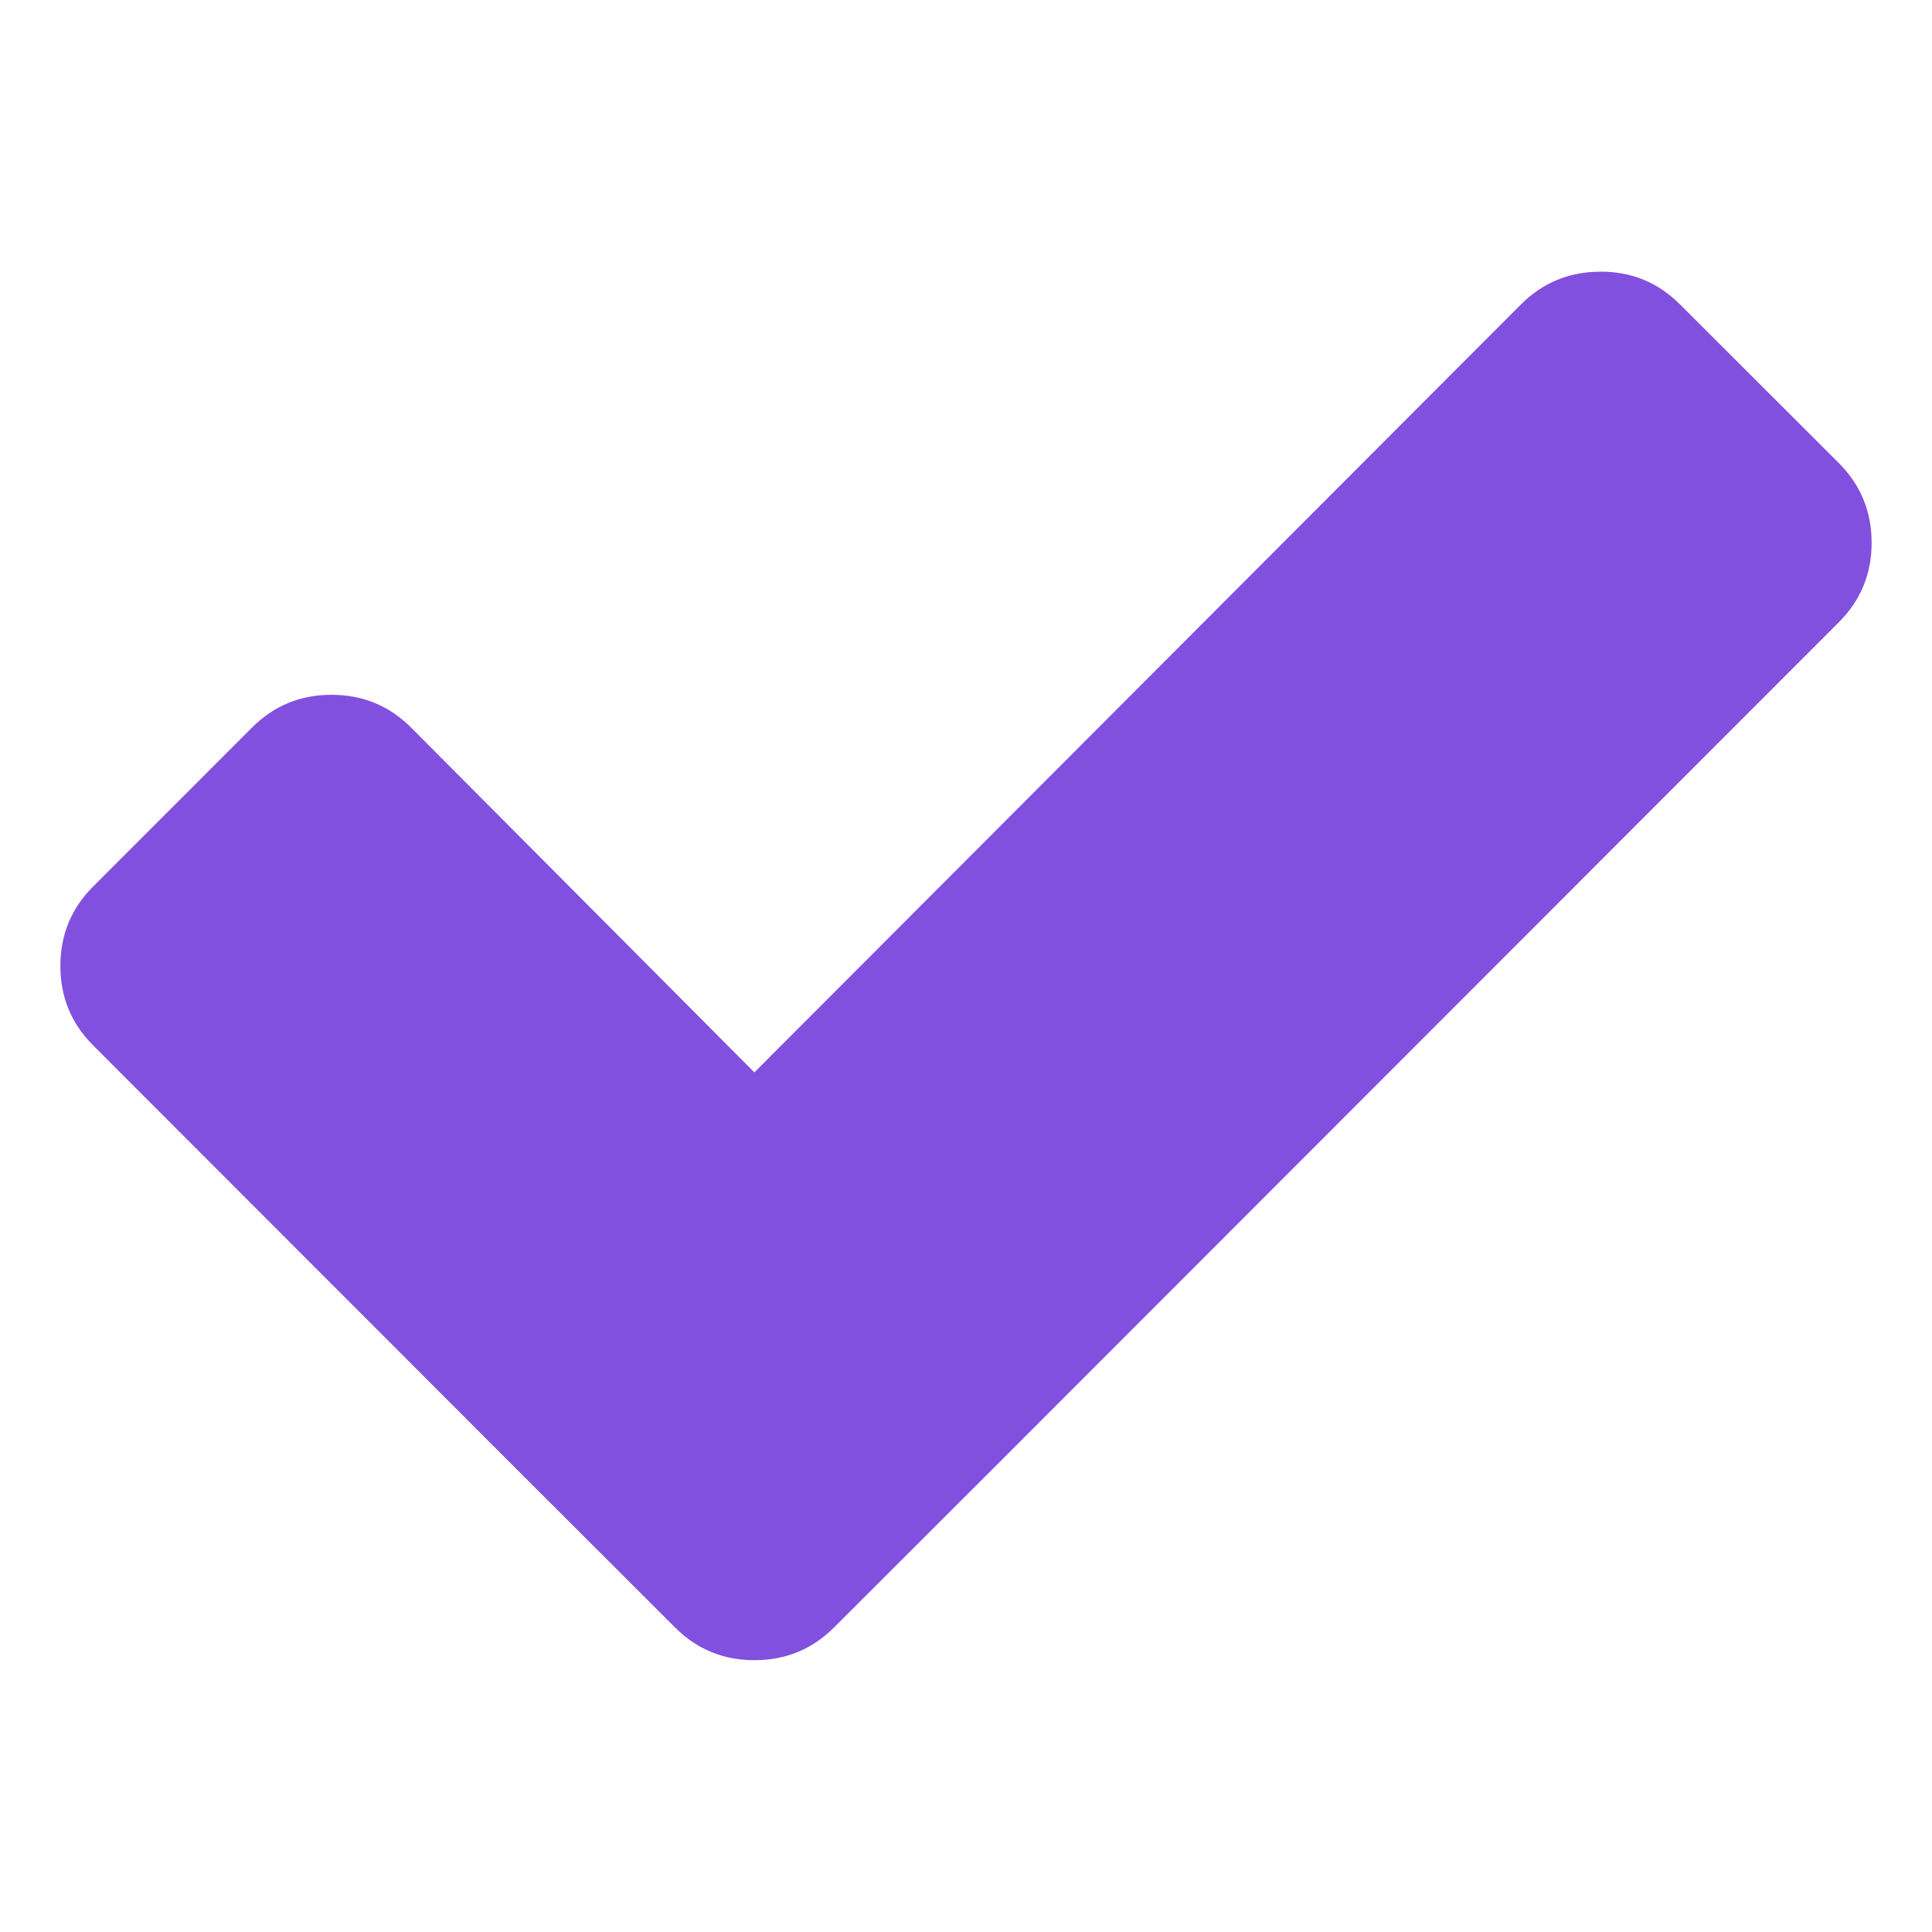
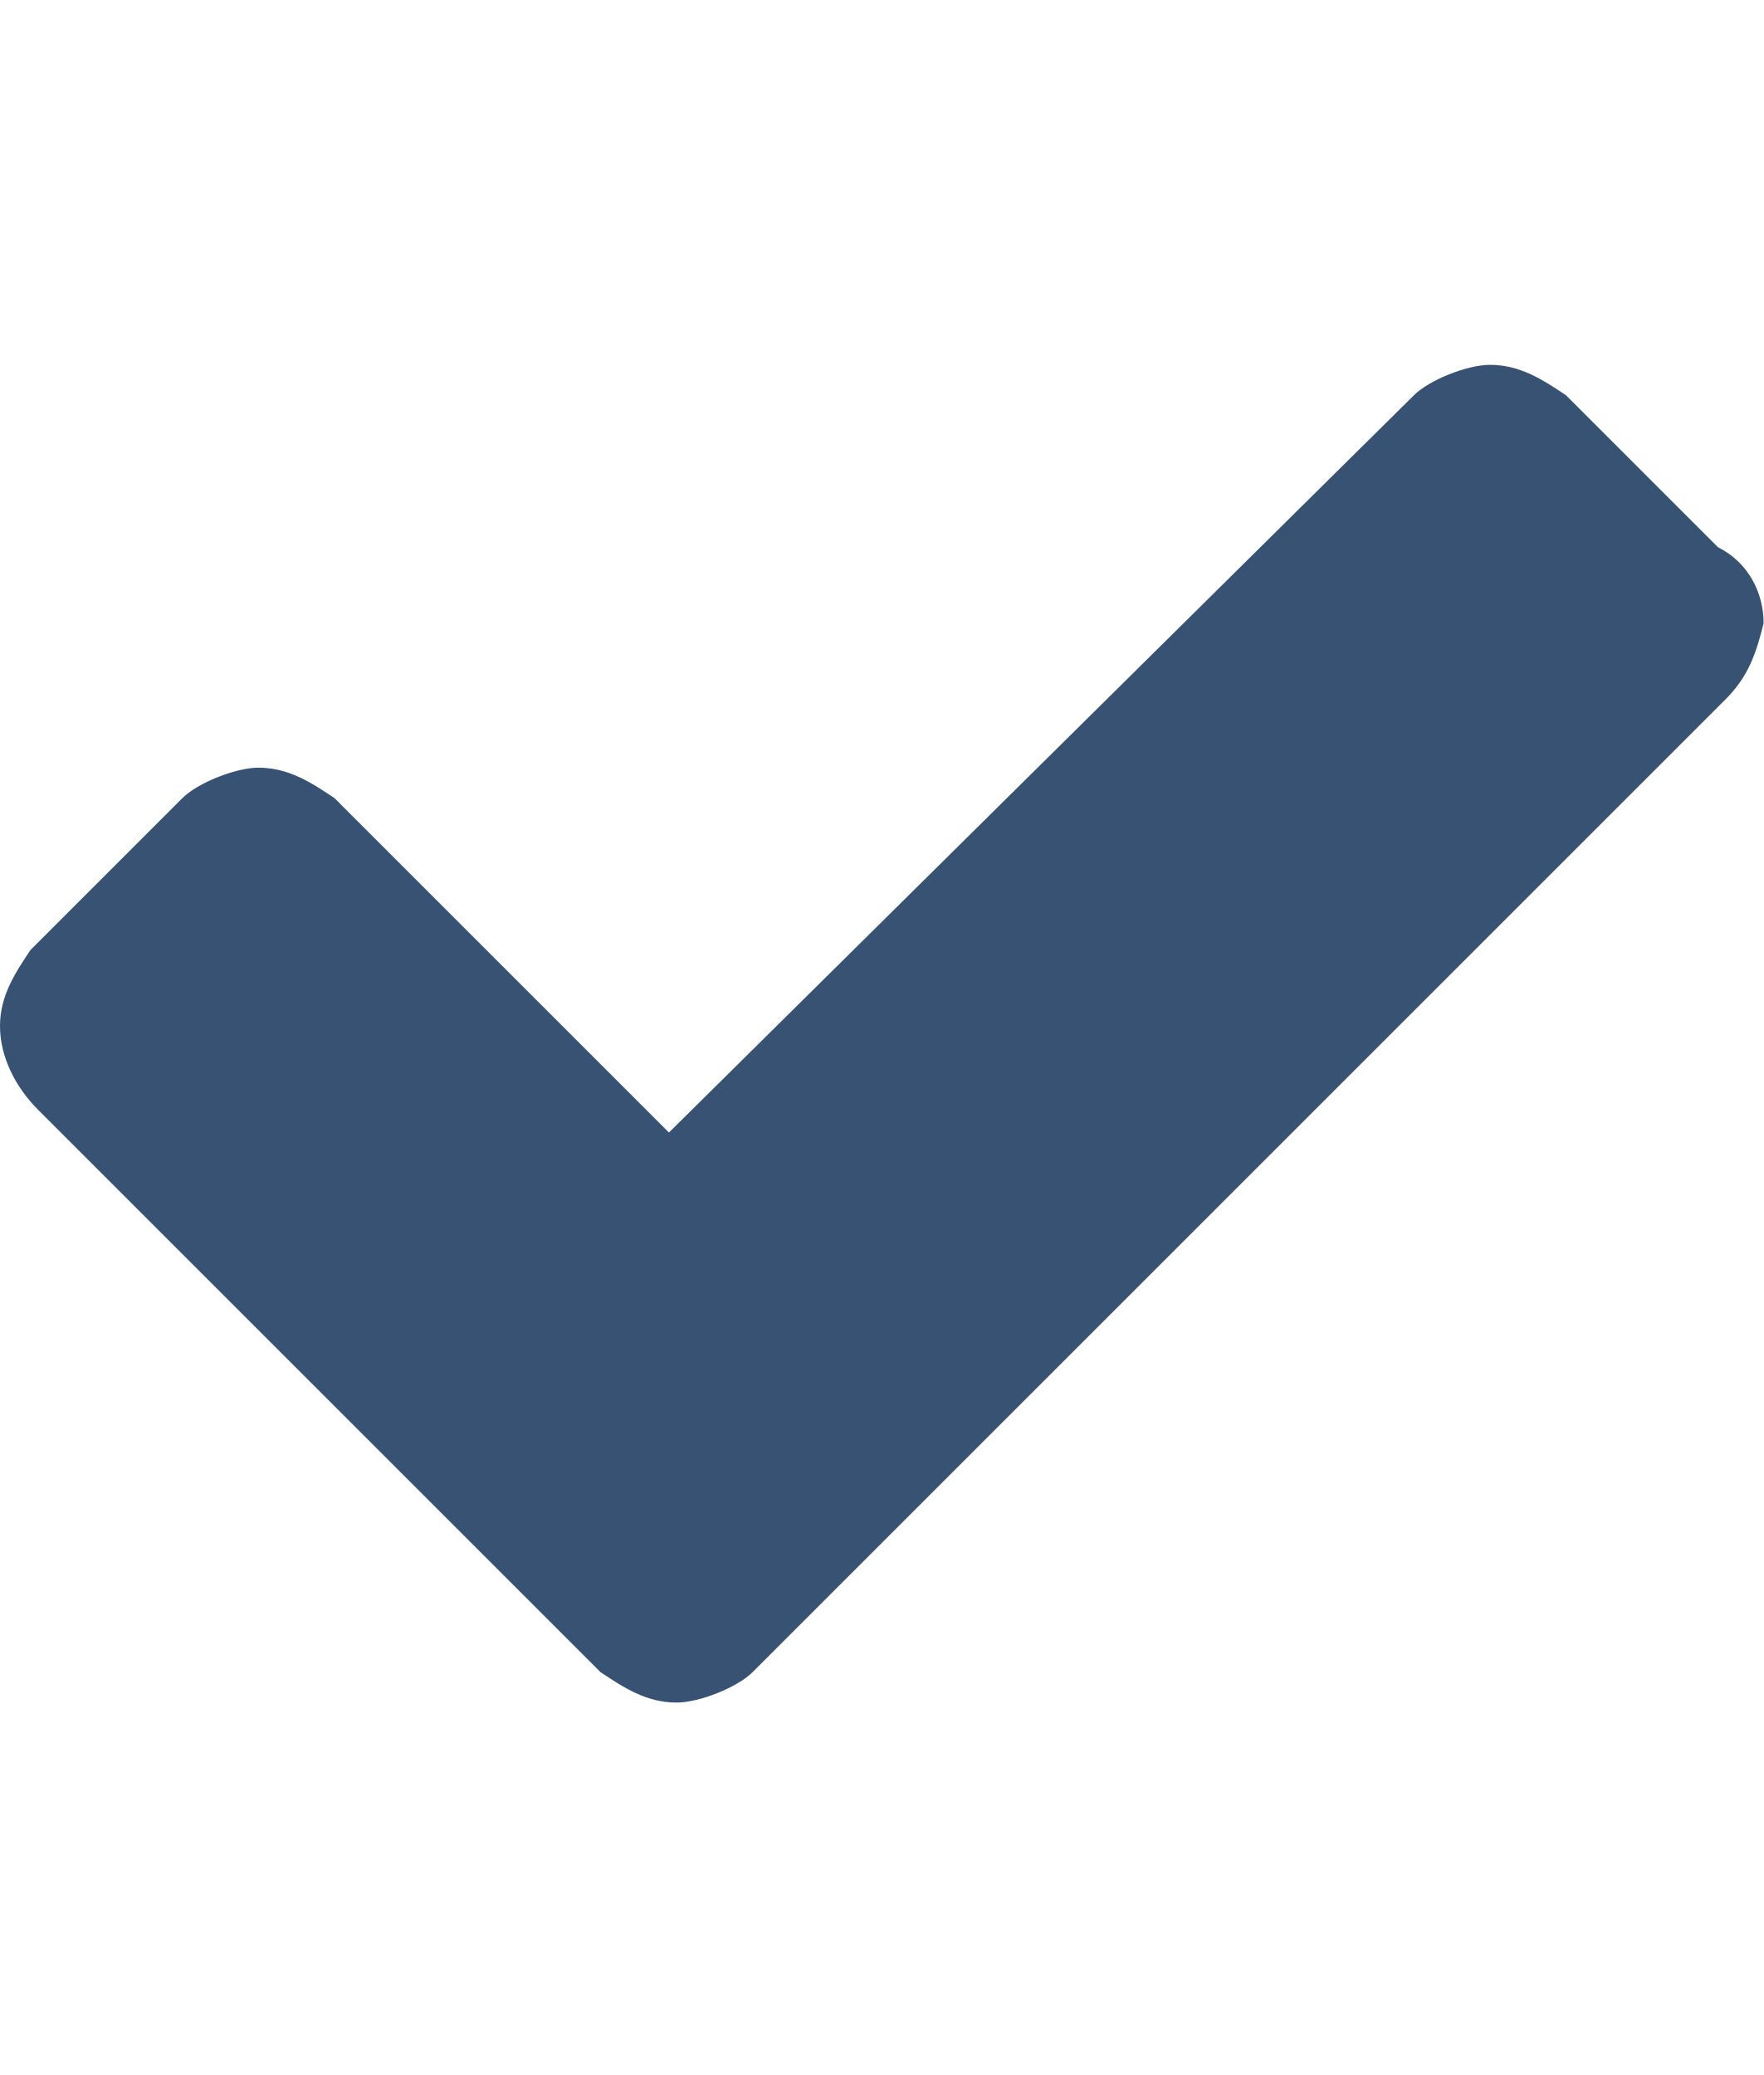
- <svg xmlns="http://www.w3.org/2000/svg" height="32" viewBox="0 0 32 32" width="32">
-   <path d="m26.51 4.5c-.516 0-.957.181-1.318.542l-12.697 12.72-5.687-5.712c-.361-.361-.802-.542-1.318-.542-.516 0-.953.181-1.315.542l-2.633 2.634c-.361.361-.542.799-.542 1.315 0 .516.181.954.542 1.315l7.006 7.012 2.633 2.63c.361.361.798.542 1.315.542.516 0 .957-.181 1.318-.542l2.633-2.63 14.011-14.021c.361-.361.542-.799.542-1.315 0-.516-.181-.957-.542-1.319l-2.633-2.63c-.361-.361-.799-.542-1.315-.542z" fill="#8250df" stroke-width="1.896" />
+ <svg xmlns="http://www.w3.org/2000/svg" viewBox="0 0 23.2 27.3">
+   <path d="M22.7 9.2L11.9 20l-2 2c-.2.2-.7.4-1 .4-.4 0-.7-.2-1-.4l-2-2-5.4-5.4c-.3-.3-.5-.7-.5-1.1 0-.4.2-.7.4-1l2-2c.2-.2.7-.4 1-.4.4 0 .7.2 1 .4l4.4 4.4 9.8-9.7c.2-.2.7-.4 1-.4.4 0 .7.2 1 .4l2 2c.4.2.6.6.6 1-.1.4-.2.7-.5 1z" fill="#375273" />
</svg>
